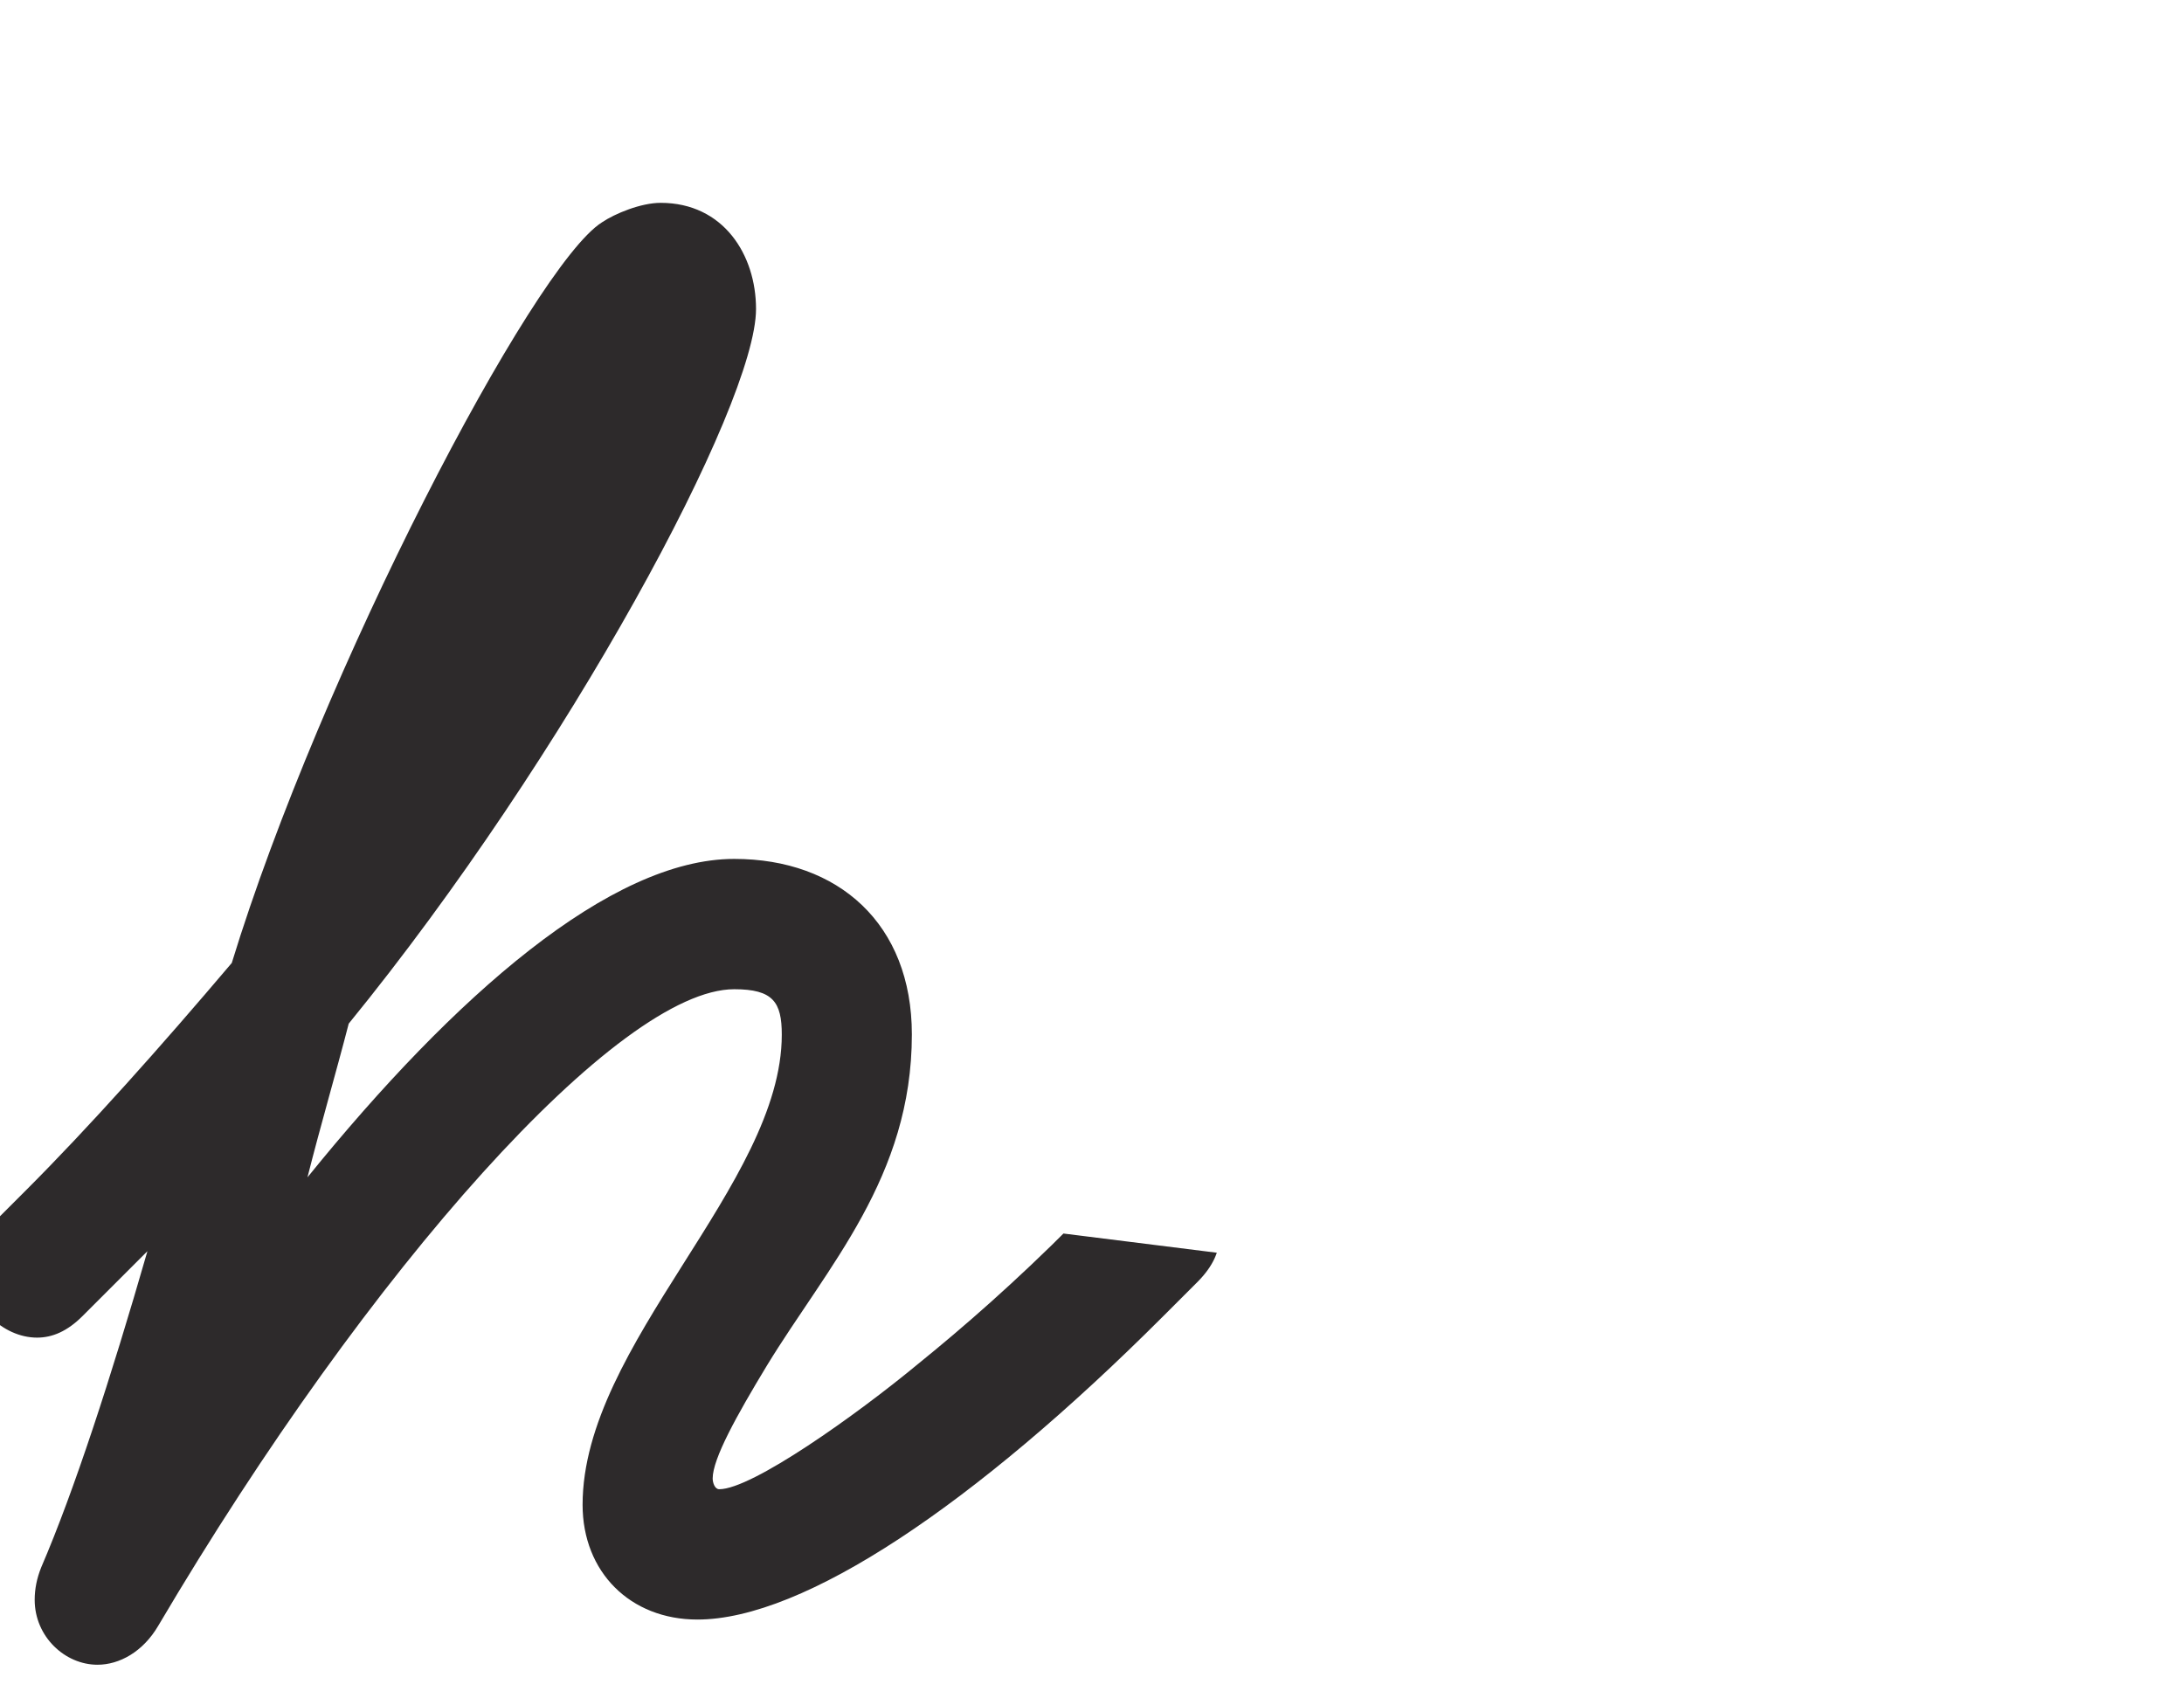
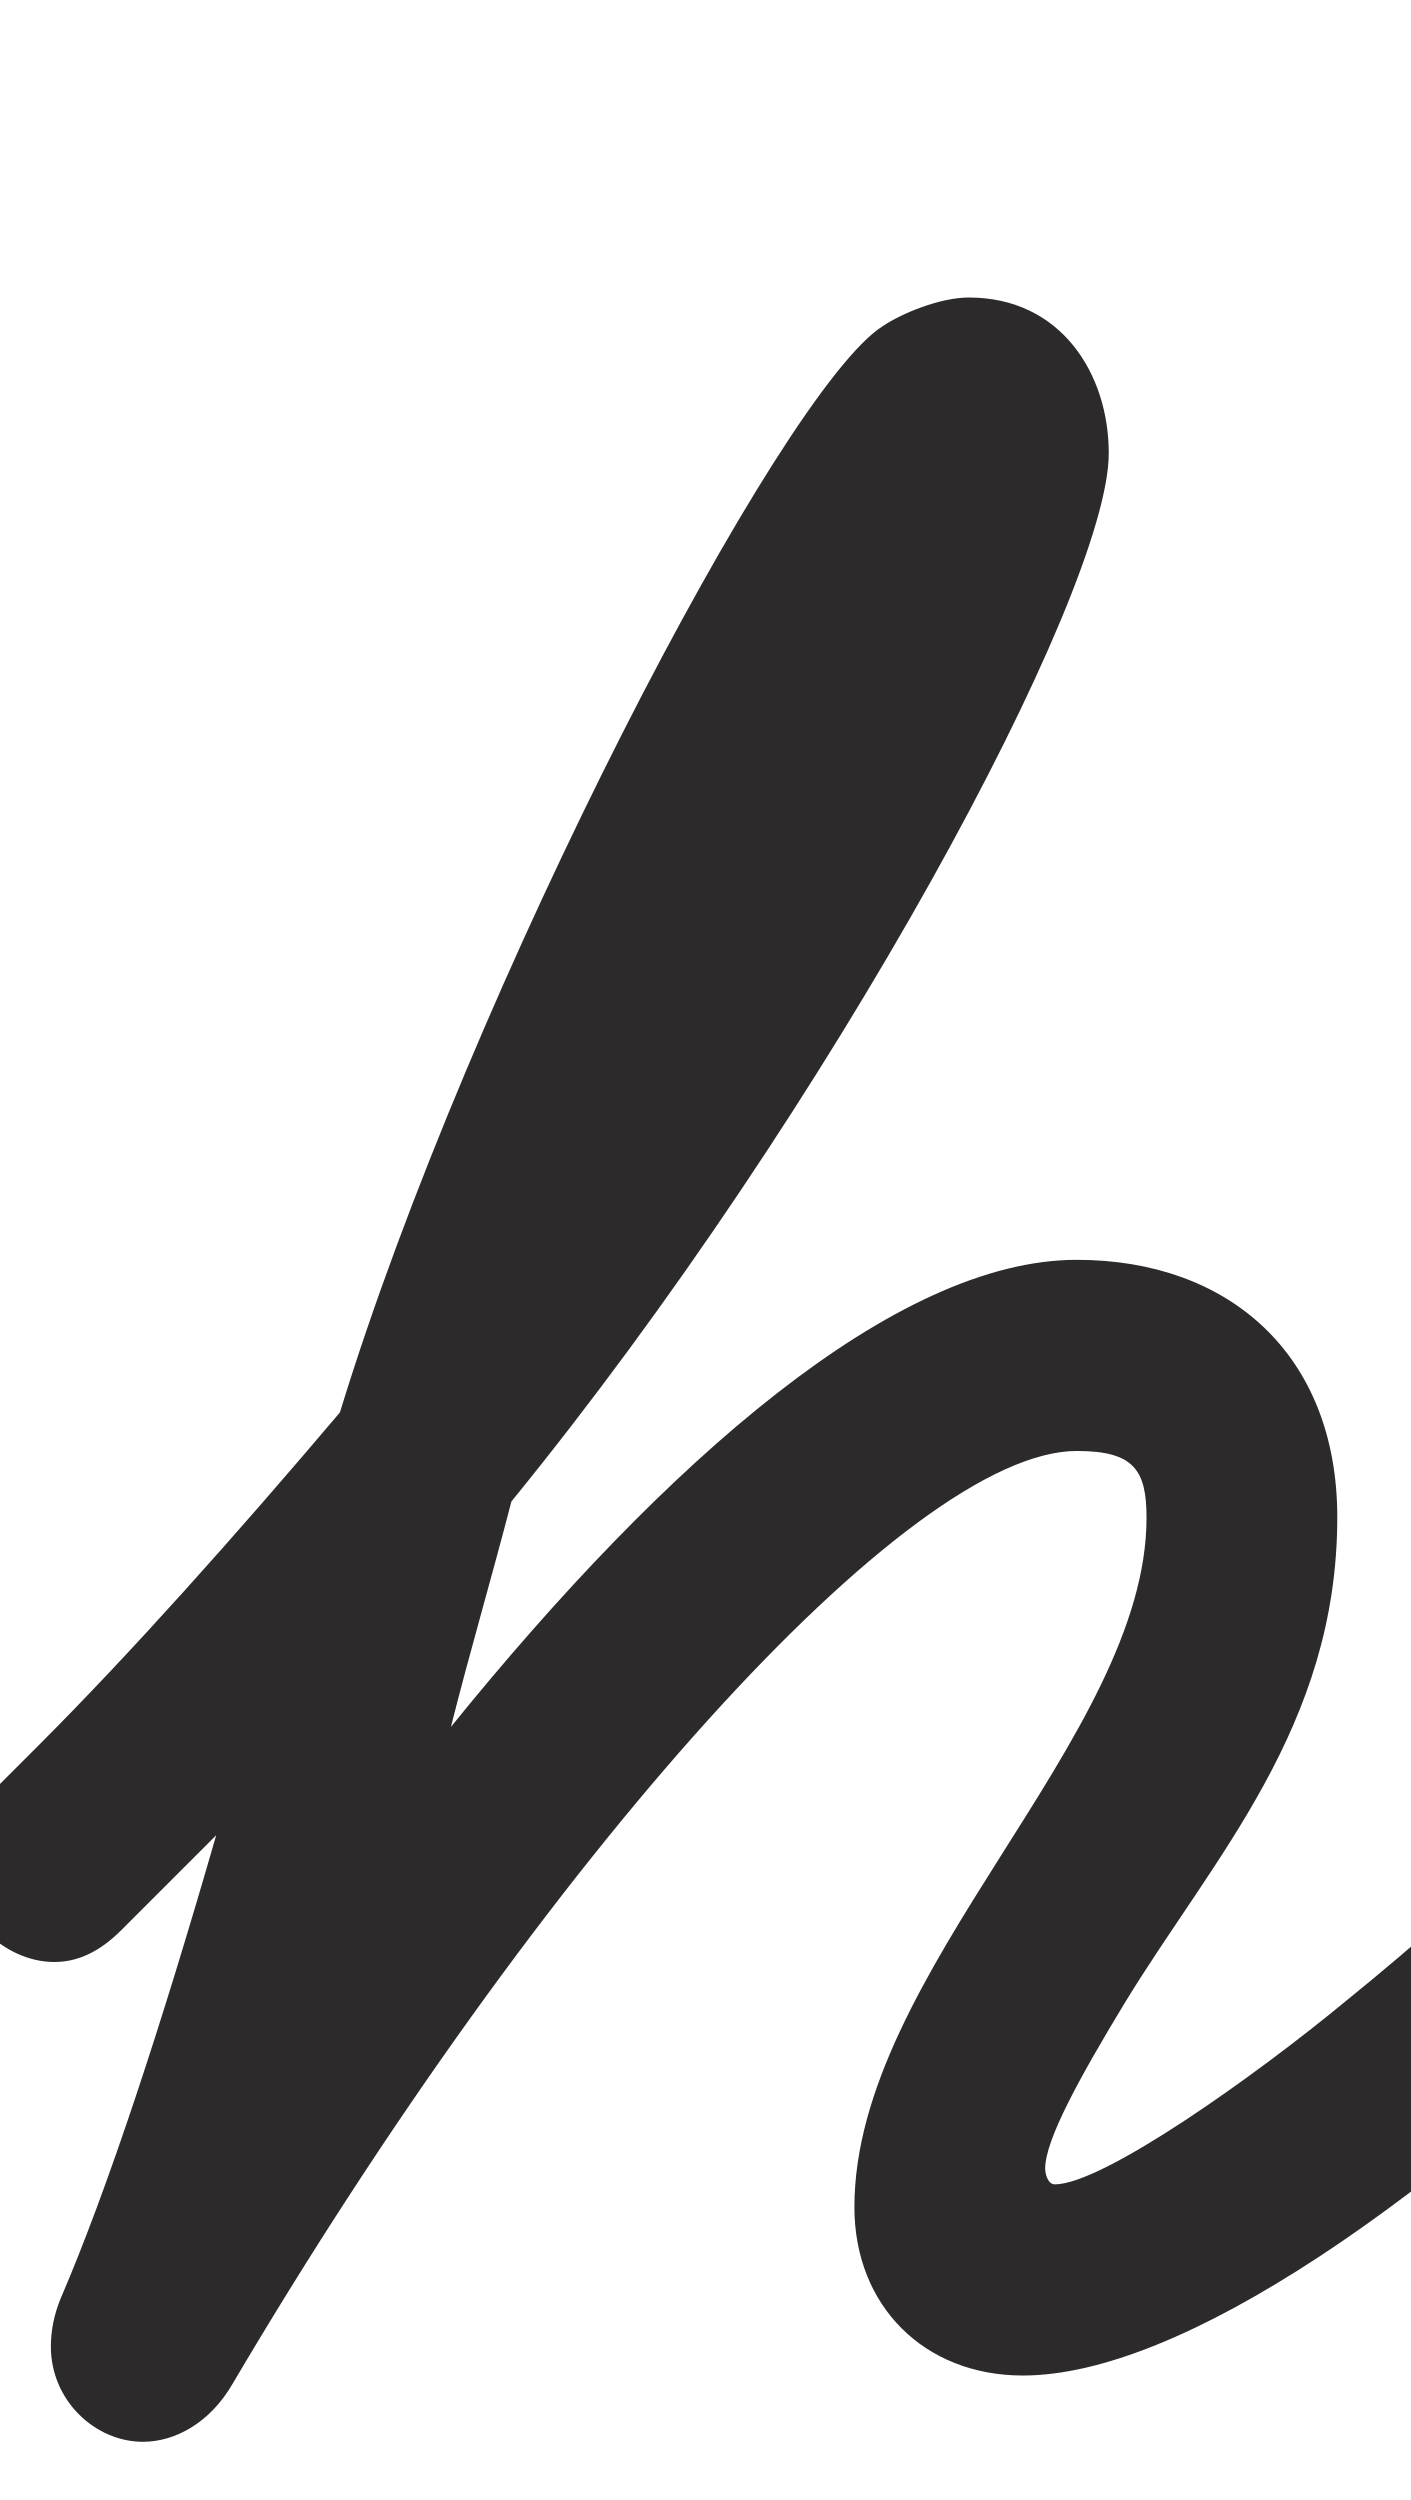
- <svg xmlns="http://www.w3.org/2000/svg" id="b" data-name="Layer 2" viewBox="31 0 83.11 64.87">
+ <svg xmlns="http://www.w3.org/2000/svg" id="b" data-name="Layer 2" viewBox="31 0 36.61 64.87">
  <defs>
    <style>
      .f, .g {
        fill: none;
      }

      .h {
        clip-path: url(#e);
      }

      .g {
        stroke: #2d2a2b;
        stroke-miterlimit: 10;
        stroke-width: 17px;
      }
    </style>
    <clipPath id="e">
      <path class="f" d="M76.58,48.78l-1.32,1.32c-7.17,7.17-13.68,11.54-17.72,11.54-2.56,0-4.37-1.81-4.37-4.37,0-6.1,7.58-12.2,7.58-17.89,0-1.24-.33-1.73-1.81-1.73-4.37,0-13.85,10.55-21.92,24.23-.58.99-1.48,1.48-2.31,1.48-1.24,0-2.39-1.07-2.39-2.47,0-.41.08-.82.25-1.24,1.24-2.88,2.64-7.17,4.04-12.03-.41.41-.74.74-1.15,1.15l-1.32,1.32c-.58.58-1.15.82-1.73.82-1.32,0-2.56-1.24-2.56-2.56,0-.58.25-1.15.82-1.73l1.32-1.32c2.39-2.39,5.11-5.44,7.83-8.65,3.38-11.04,11.46-26.54,14.09-28.19.49-.33,1.48-.74,2.23-.74,2.39,0,3.63,1.98,3.63,4.04,0,3.63-7.17,16.98-15.5,27.2-.49,1.9-1.07,3.87-1.57,5.85,5.6-6.92,11.54-12.12,16.24-12.12,3.96,0,6.76,2.47,6.76,6.68,0,5.44-3.21,8.82-5.52,12.61-1.15,1.9-2.06,3.54-2.06,4.29,0,.16.08.41.25.41,1.24,0,5.19-2.8,7.58-4.78,1.73-1.4,3.71-3.13,5.85-5.28l1.32-1.32c.58-.58,1.15-.82,1.73-.82,1.32,0,2.56,1.24,2.56,2.56,0,.58-.25,1.15-.82,1.73Z" />
    </clipPath>
  </defs>
  <g id="c" data-name="Layer 1">
    <g id="d" data-name="h">
      <g class="h">
        <path class="g" d="M31.03,49.06c7.11-7.2,14.23-14.4,21.34-21.6,2.54-2.57,5.11-5.19,6.75-8.4s2.23-7.17.66-10.42c-4.03-.73-8.12,1.61-10.63,4.84s-3.76,7.24-4.95,11.16c-4,13.1-7.97,26.21-11.91,39.33,6.27-11.64,13.15-23.91,24.76-30.23,1.46-.8,3.66-1.3,4.49.14.28.48.3,1.07.32,1.63.05,1.76.09,3.52.14,5.28l-.05,3.7c-2.67,4.38-3.4,9.92-3.12,15.04,7.34,1,14.93-4.83,15.85-12.18" />
      </g>
    </g>
  </g>
</svg>
